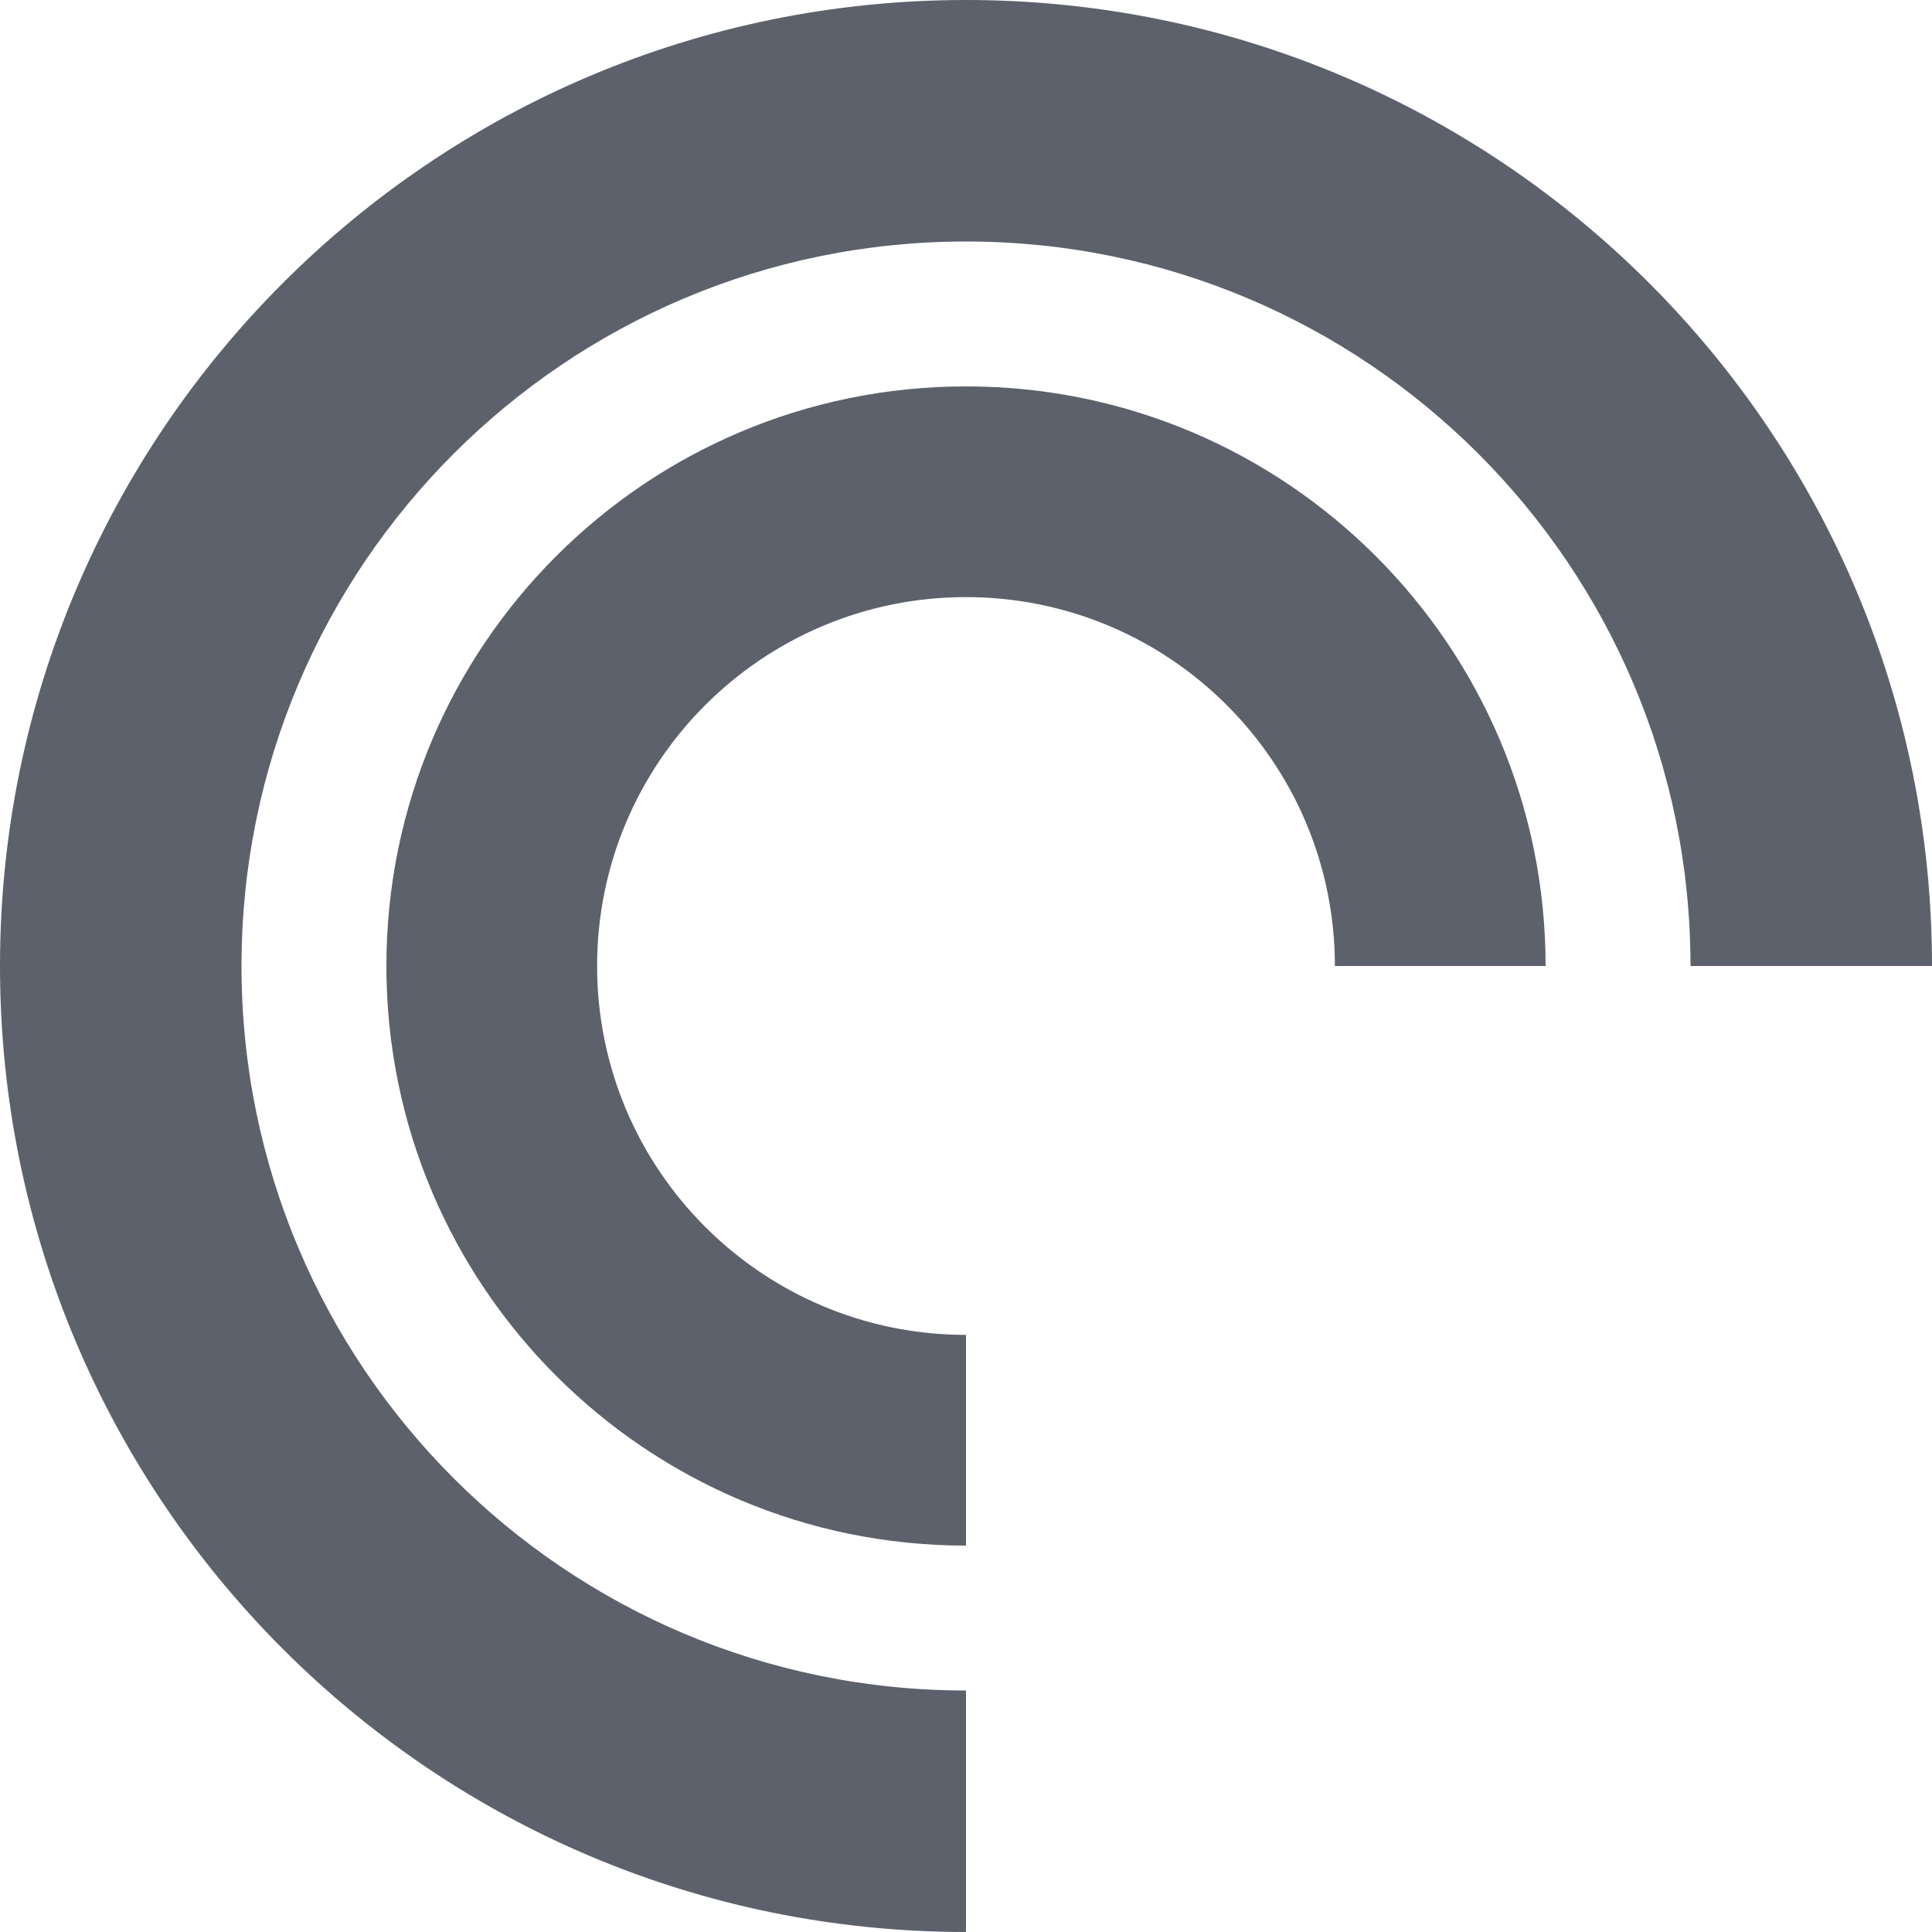
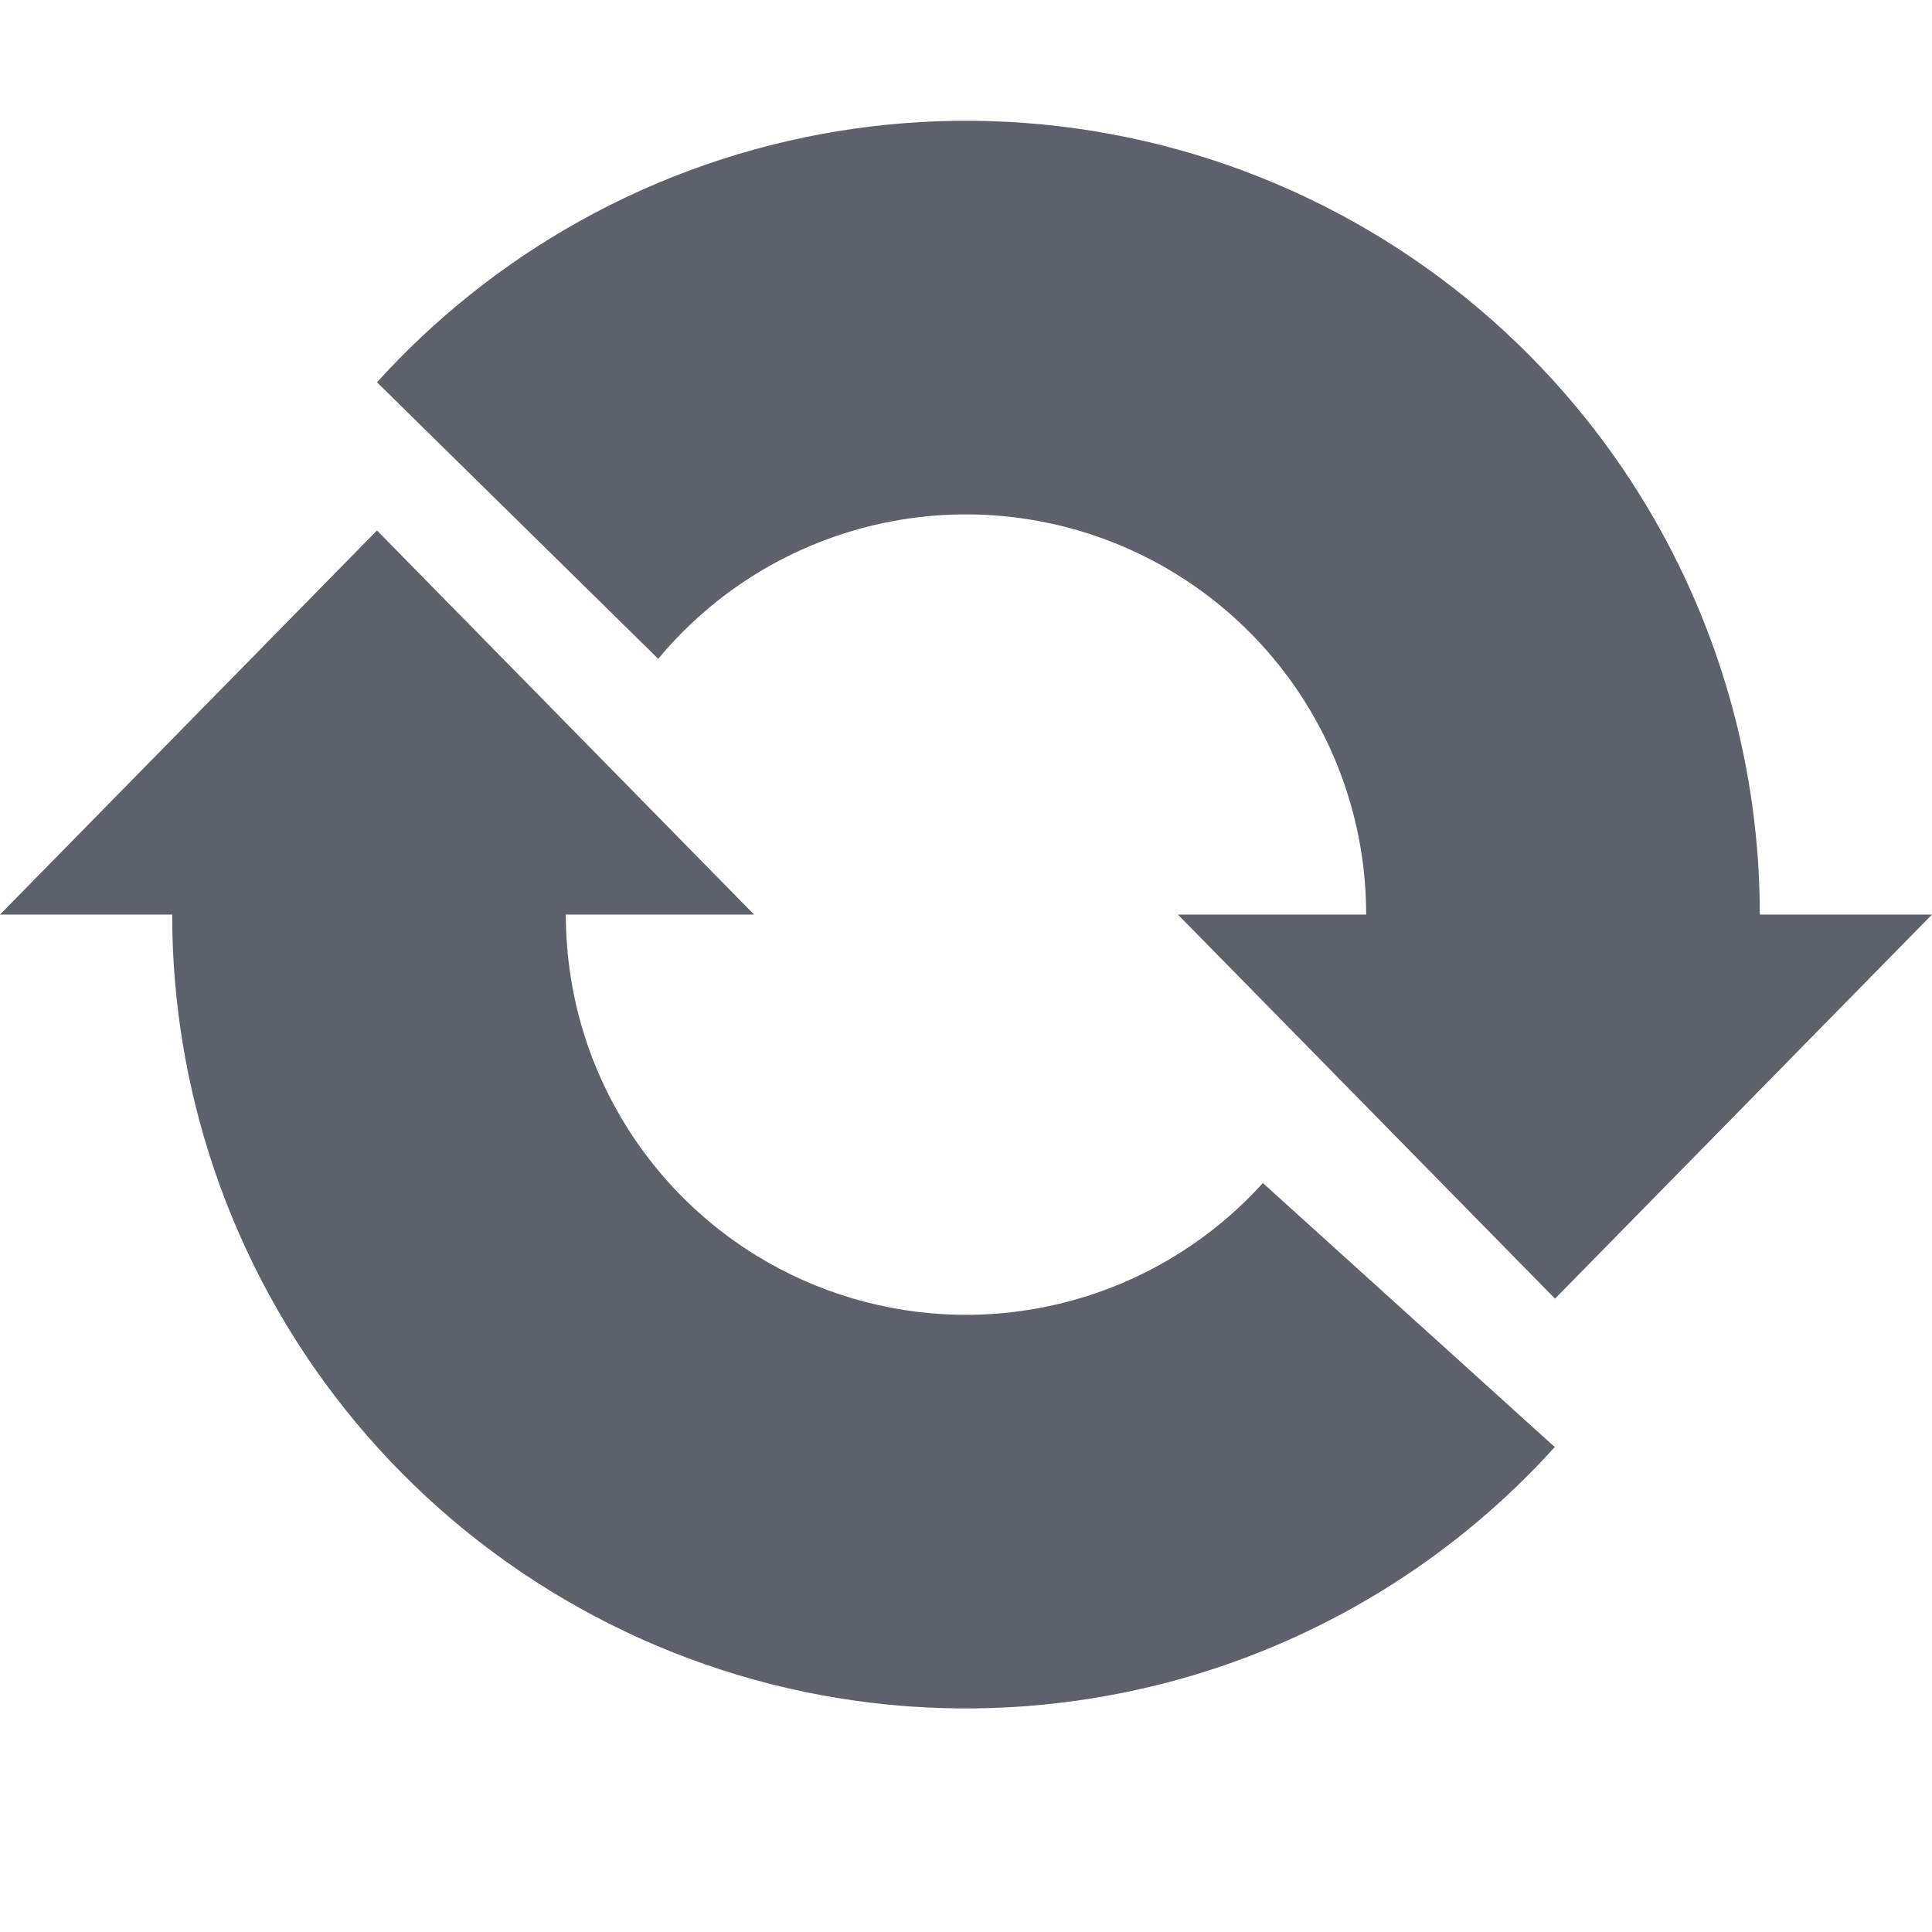
- <svg xmlns="http://www.w3.org/2000/svg" width="16" height="16" viewBox="0 0 16 16" fill="none">
+ <svg xmlns="http://www.w3.org/2000/svg" fill="none" width="16" height="16" viewBox="0 0 16 16">
  <defs>
    <style id="current-color-scheme" type="text/css">
   .ColorScheme-Text { color:#5c616c; } .ColorScheme-Highlight { color:#5294e2; }
  </style>
    <linearGradient id="arrongin" x1="0%" x2="0%" y1="0%" y2="100%">
      <stop offset="0%" style="stop-color:#dd9b44; stop-opacity:1" />
      <stop offset="100%" style="stop-color:#ad6c16; stop-opacity:1" />
    </linearGradient>
    <linearGradient id="aurora" x1="0%" x2="0%" y1="0%" y2="100%">
      <stop offset="0%" style="stop-color:#09D4DF; stop-opacity:1" />
      <stop offset="100%" style="stop-color:#9269F4; stop-opacity:1" />
    </linearGradient>
    <linearGradient id="fitdance" x1="0%" x2="0%" y1="0%" y2="100%">
      <stop offset="0%" style="stop-color:#1AD6AB; stop-opacity:1" />
      <stop offset="100%" style="stop-color:#329DB6; stop-opacity:1" />
    </linearGradient>
    <linearGradient id="oomox" x1="0%" x2="0%" y1="0%" y2="100%">
      <stop offset="0%" style="stop-color:#efefe7; stop-opacity:1" />
      <stop offset="100%" style="stop-color:#8f8f8b; stop-opacity:1" />
    </linearGradient>
    <linearGradient id="rainblue" x1="0%" x2="0%" y1="0%" y2="100%">
      <stop offset="0%" style="stop-color:#00F260; stop-opacity:1" />
      <stop offset="100%" style="stop-color:#0575E6; stop-opacity:1" />
    </linearGradient>
    <linearGradient id="sunrise" x1="0%" x2="0%" y1="0%" y2="100%">
      <stop offset="0%" style="stop-color: #FF8501; stop-opacity:1" />
      <stop offset="100%" style="stop-color: #FFCB01; stop-opacity:1" />
    </linearGradient>
    <linearGradient id="telinkrin" x1="0%" x2="0%" y1="0%" y2="100%">
      <stop offset="0%" style="stop-color: #b2ced6; stop-opacity:1" />
      <stop offset="100%" style="stop-color: #6da5b7; stop-opacity:1" />
    </linearGradient>
    <linearGradient id="60spsycho" x1="0%" x2="0%" y1="0%" y2="100%">
      <stop offset="0%" style="stop-color: #df5940; stop-opacity:1" />
      <stop offset="25%" style="stop-color: #d8d15f; stop-opacity:1" />
      <stop offset="50%" style="stop-color: #e9882a; stop-opacity:1" />
      <stop offset="100%" style="stop-color: #279362; stop-opacity:1" />
    </linearGradient>
    <linearGradient id="90ssummer" x1="0%" x2="0%" y1="0%" y2="100%">
      <stop offset="0%" style="stop-color: #f618c7; stop-opacity:1" />
      <stop offset="20%" style="stop-color: #94ffab; stop-opacity:1" />
      <stop offset="50%" style="stop-color: #fbfd54; stop-opacity:1" />
      <stop offset="100%" style="stop-color: #0f83ae; stop-opacity:1" />
    </linearGradient>
  </defs>
-   <path fill="currentColor" class="ColorScheme-Text" d="M0 8C0 3.582 3.582 0 8 0C12.418 0 16 3.582 16 8H14C14 4.686 11.314 2 8 2C4.686 2 2 4.686 2 8C2 11.314 4.686 14 8 14V16C3.582 16 0 12.418 0 8ZM8 12.8C5.349 12.8 3.2 10.651 3.2 8C3.2 5.349 5.349 3.2 8 3.2C10.651 3.2 12.8 5.349 12.8 8H11.055C11.055 6.313 9.687 4.945 8 4.945C6.313 4.945 4.945 6.313 4.945 8C4.945 9.687 6.313 11.055 8 11.055V12.8Z" />
+   <path fill="currentColor" class="ColorScheme-Text" fill-rule="evenodd" d="M8.606 4.316C7.845 4.174 7.058 4.304 6.383 4.681C6.025 4.881 5.71 5.145 5.451 5.456L3.122 3.166C3.599 2.639 4.162 2.188 4.792 1.836C6.132 1.087 7.692 0.83 9.202 1.111C10.711 1.391 12.074 2.191 13.056 3.372C13.269 3.628 13.461 3.899 13.631 4.181C14.245 5.2 14.574 6.372 14.574 7.574H16L12.878 10.755L9.755 7.574H11.314C11.314 6.8 11.044 6.051 10.549 5.456C10.431 5.314 10.302 5.183 10.164 5.064C9.722 4.683 9.185 4.423 8.606 4.316ZM10.457 9.799L10.458 9.797L12.876 11.984L12.874 11.986C12.069 12.876 11.039 13.524 9.901 13.868C9.585 13.963 9.261 14.035 8.931 14.082C7.412 14.3 5.864 13.979 4.556 13.174C3.248 12.37 2.263 11.134 1.772 9.679C1.541 8.996 1.426 8.285 1.426 7.574H0L3.122 4.393L6.245 7.574H4.686C4.686 7.933 4.744 8.291 4.86 8.636C5.108 9.369 5.604 9.992 6.264 10.398C6.766 10.706 7.338 10.874 7.921 10.888C8.104 10.892 8.287 10.882 8.47 10.855C9.235 10.746 9.938 10.372 10.457 9.799Z" clip-rule="evenodd" />
</svg>
